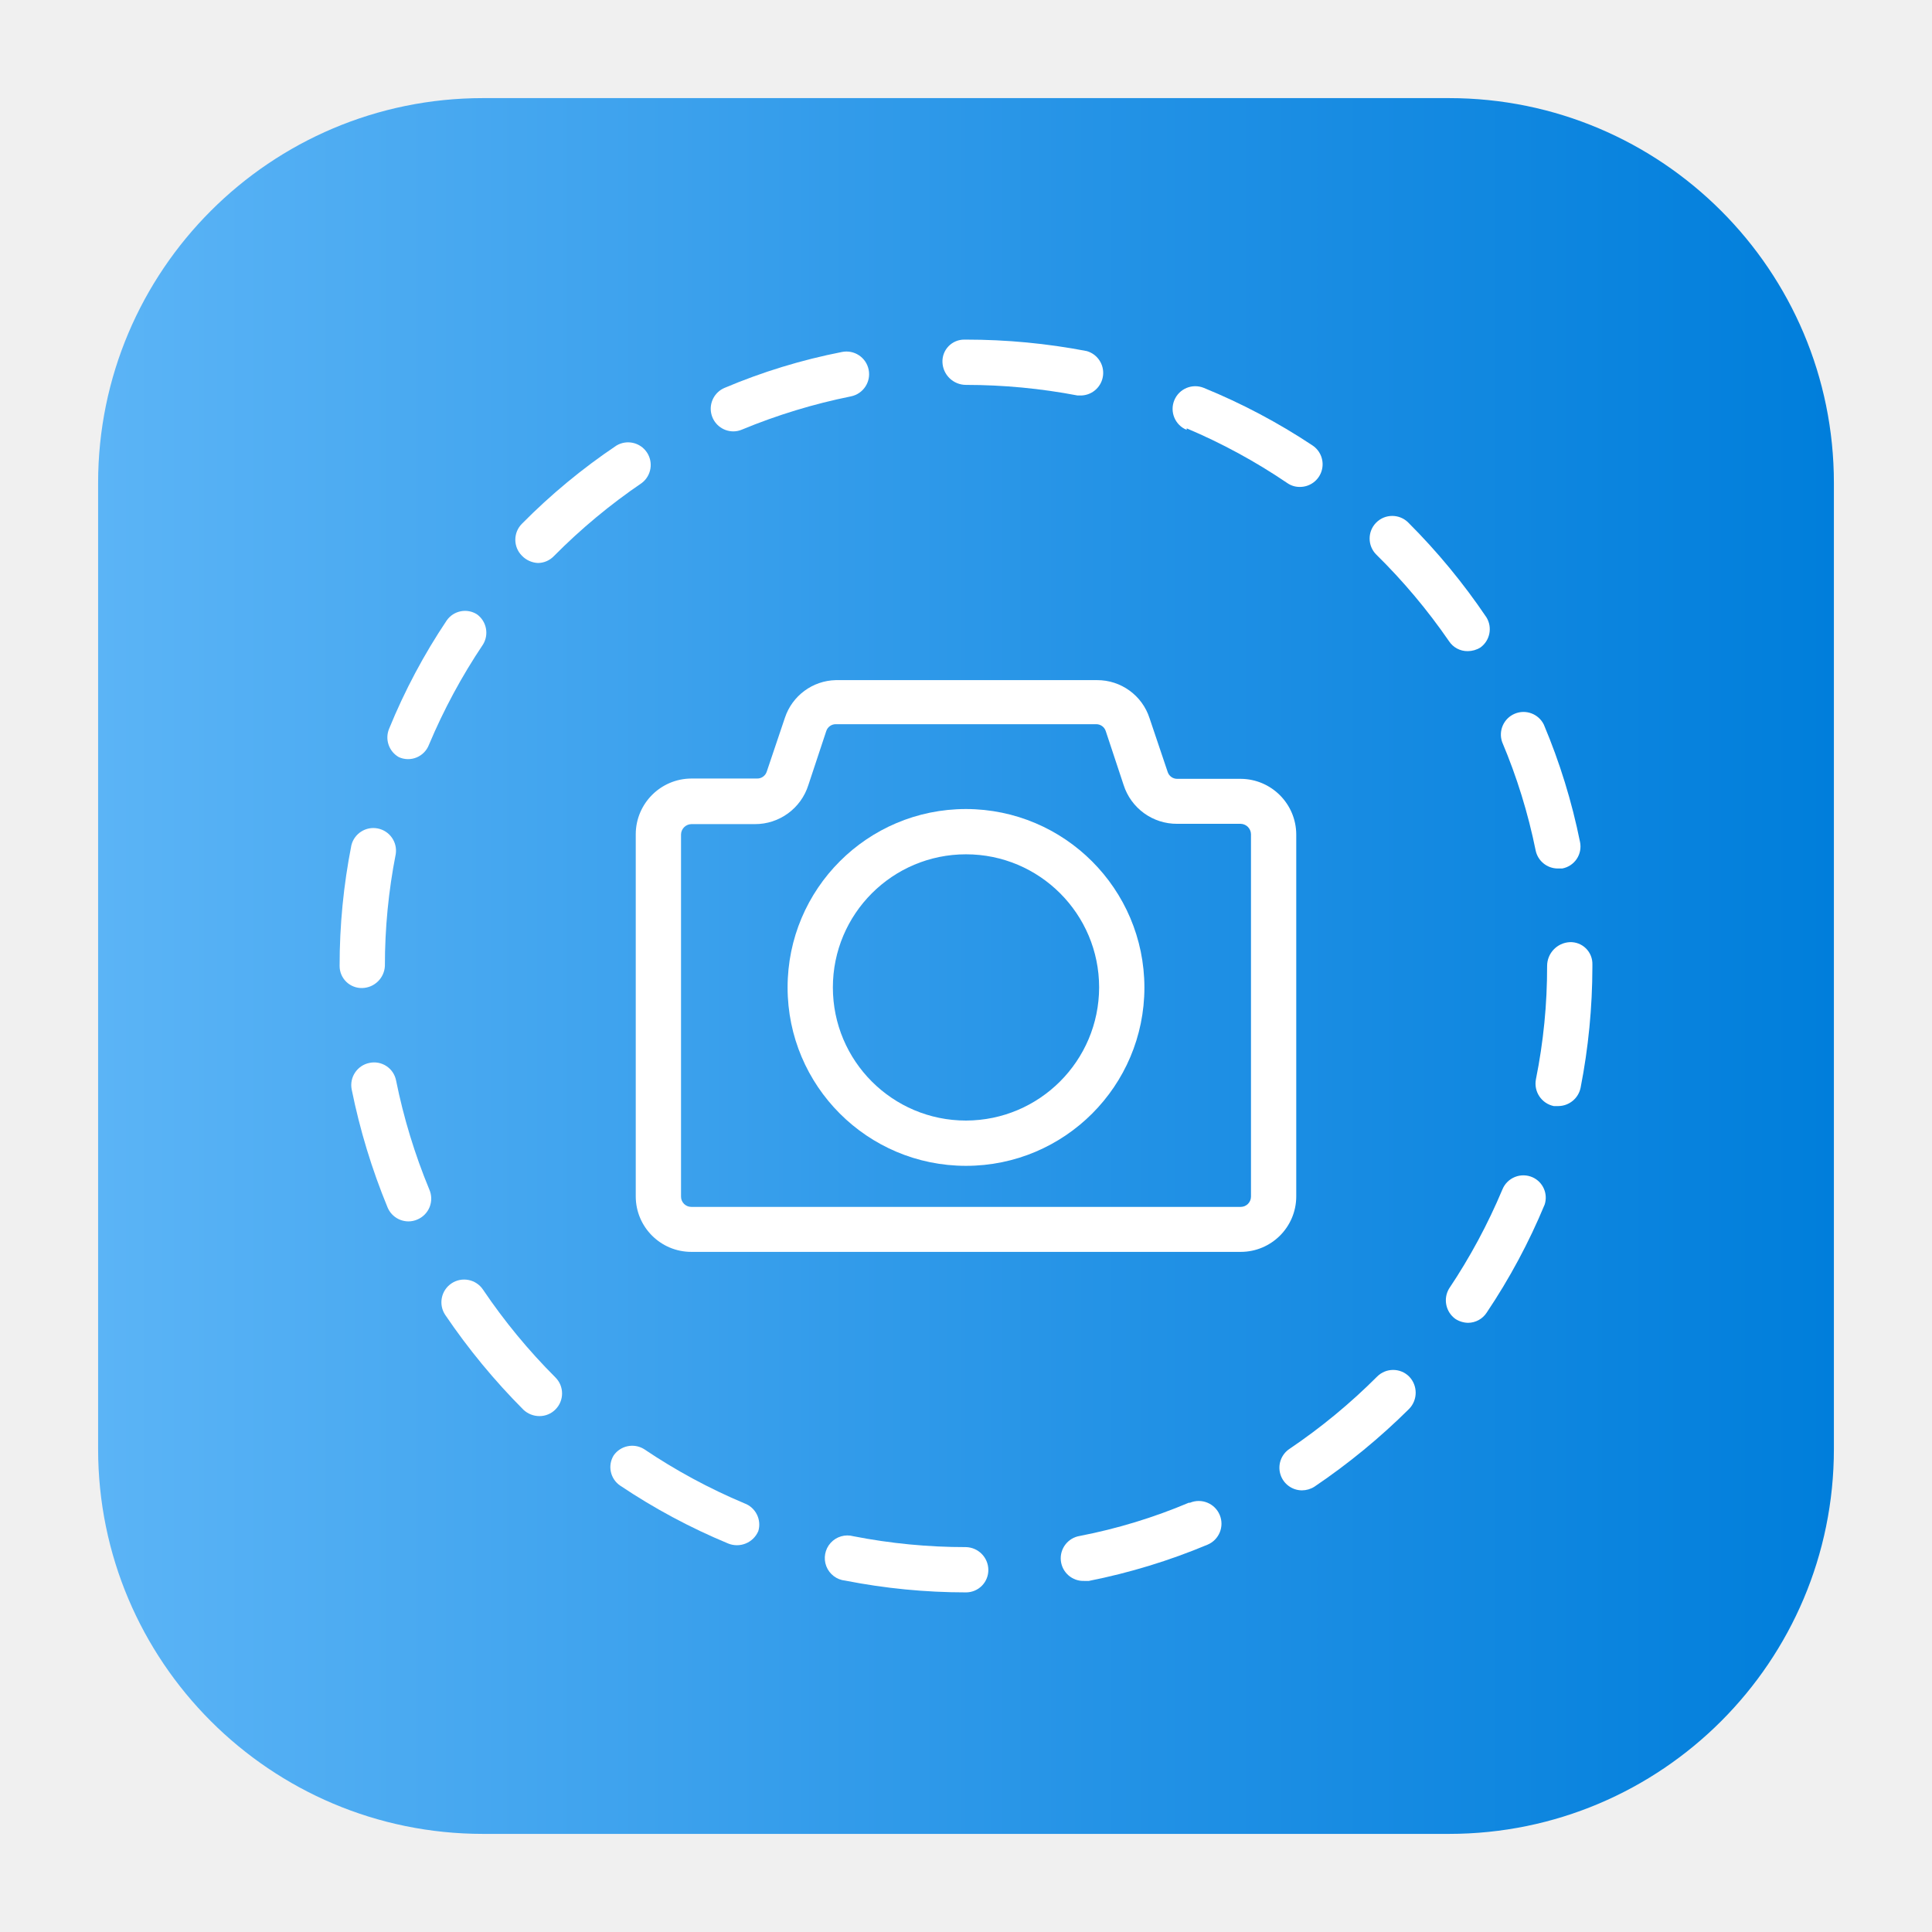
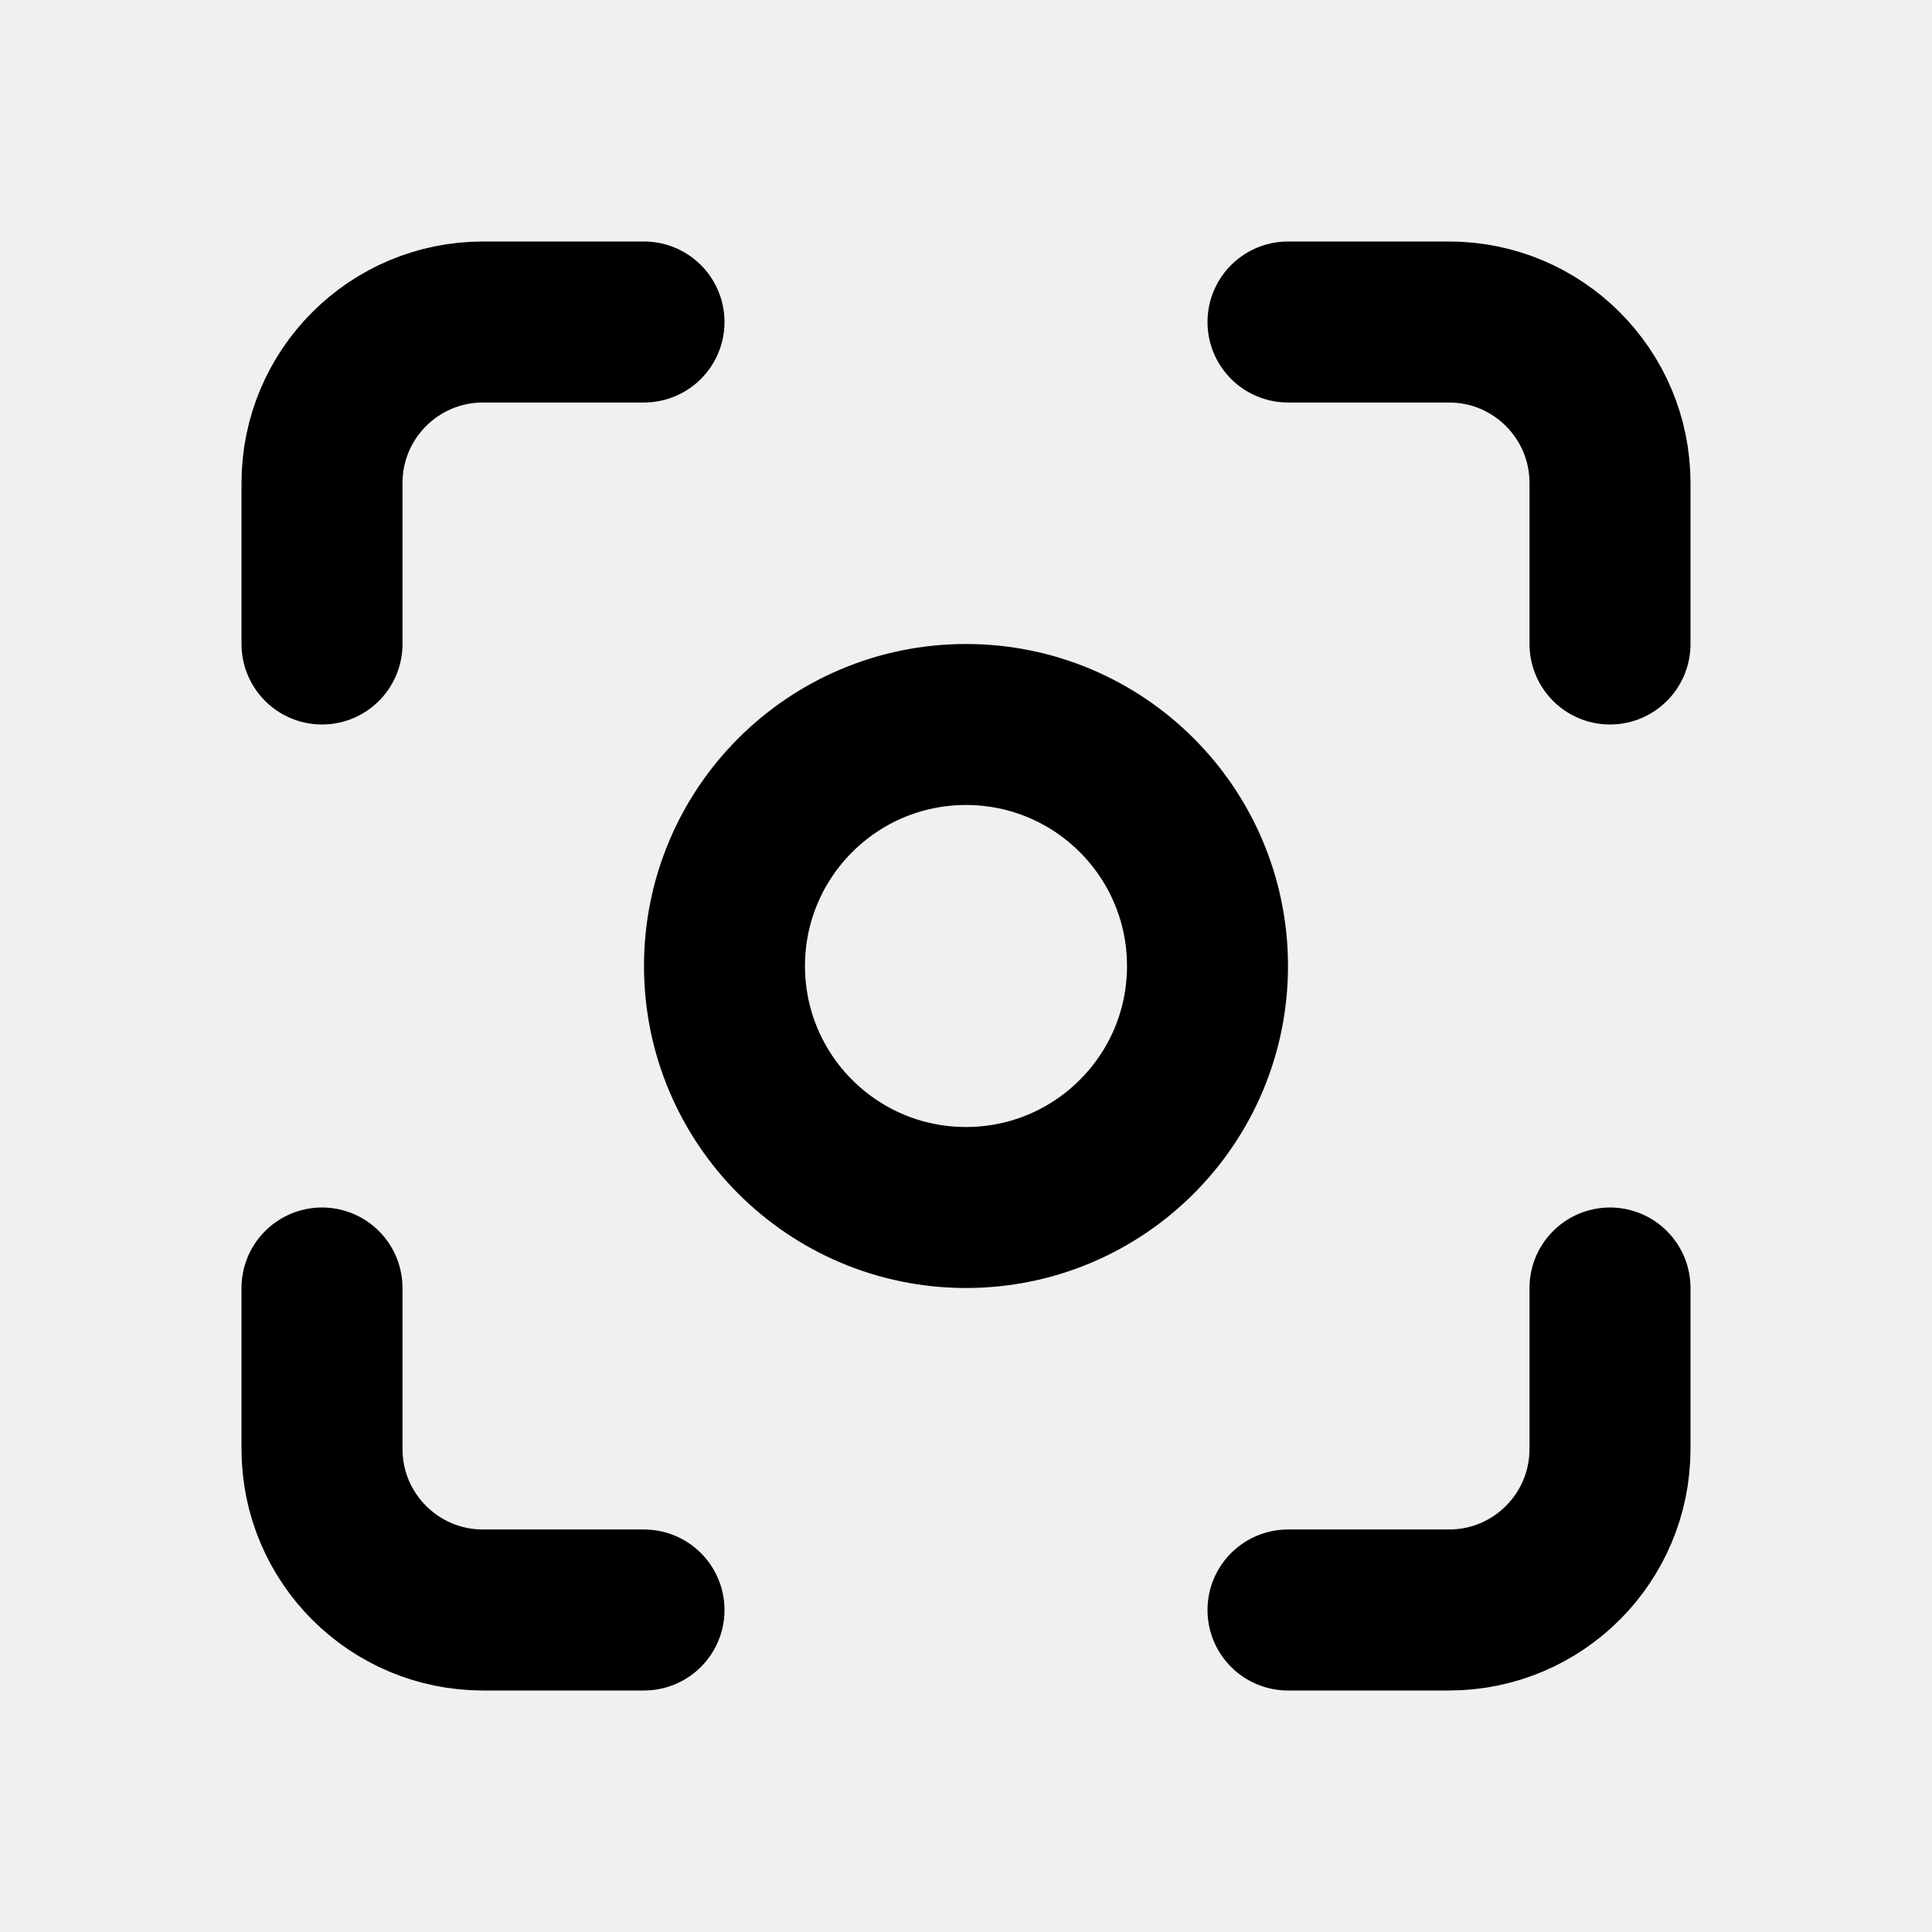
- <svg xmlns="http://www.w3.org/2000/svg" viewBox="0 0 64 64" className="w-9 h-9">
-   <linearGradient id="linear-gradient" gradientUnits="userSpaceOnUse" x1="3.25" x2="60.75" y1="32" y2="32">
-     <stop offset="0" stop-color="#5bb4f6" />
-     <stop offset=".61" stop-color="#2191e5" />
-     <stop offset="1" stop-color="#007edb" />
-   </linearGradient>
-   <g id="Layer_5" data-name="Layer 5">
-     <rect fill="url(#linear-gradient)" height="57.5" rx="12.75" width="57.5" x="3.25" y="3.25" />
-     <g fill="#fff">
-       <path d="m42.94 39.64v-12a1.85 1.85 0 0 0 -1.84-1.84h-2.1a.33.33 0 0 1 -.32-.23l-.6-1.78a1.82 1.82 0 0 0 -1.74-1.26h-8.65a1.82 1.82 0 0 0 -1.69 1.25l-.6 1.78a.33.33 0 0 1 -.32.23h-2.18a1.85 1.85 0 0 0 -1.84 1.84v12a1.84 1.84 0 0 0 1.84 1.84h18.2a1.84 1.84 0 0 0 1.84-1.83zm-1.5 0a.34.34 0 0 1 -.34.34h-18.2a.34.34 0 0 1 -.34-.34v-12a.35.35 0 0 1 .34-.34h2.1a1.85 1.85 0 0 0 1.78-1.3l.59-1.78a.33.33 0 0 1 .32-.23h8.62a.33.33 0 0 1 .32.23l.59 1.78a1.85 1.85 0 0 0 1.78 1.29h2.1a.35.35 0 0 1 .34.34z" />
-       <path d="m32 26.8a5.91 5.91 0 1 0 5.91 5.91 5.92 5.92 0 0 0 -5.91-5.91zm0 10.32a4.41 4.41 0 1 1 4.41-4.41 4.42 4.42 0 0 1 -4.41 4.41z" />
-       <path d="m17.82 18.65a.74.74 0 0 0 .53-.23 19.64 19.64 0 0 1 2.91-2.42.75.75 0 0 0 -.84-1.24 20.31 20.31 0 0 0 -3.13 2.59.75.75 0 0 0 0 1.06.79.79 0 0 0 .53.24z" />
-       <path d="m32 12.75a19.72 19.72 0 0 1 3.69.35h.15a.75.75 0 0 0 .16-1.47 21.14 21.14 0 0 0 -4-.38h-.06a.72.72 0 0 0 -.72.75.78.78 0 0 0 .78.75z" />
-       <path d="m24.29 14.29a.72.72 0 0 0 .29-.06 19.56 19.56 0 0 1 3.61-1.1.75.75 0 0 0 -.3-1.47 19.64 19.64 0 0 0 -3.89 1.19.75.75 0 0 0 .29 1.44z" />
-       <path d="m13.21 25.08a.74.74 0 0 0 1-.41 19.56 19.56 0 0 1 1.79-3.32.75.75 0 0 0 -.2-1 .74.74 0 0 0 -1 .2 20 20 0 0 0 -1.91 3.59.75.75 0 0 0 .32.94z" />
-       <path d="m50.87 28.17a.75.75 0 0 0 .73.6h.15a.74.74 0 0 0 .59-.88 20.36 20.36 0 0 0 -1.2-3.89.75.75 0 0 0 -1.38.58 18.85 18.85 0 0 1 1.11 3.59z" />
-       <path d="m48 21.24a.73.73 0 0 0 .62.33.81.81 0 0 0 .42-.12.75.75 0 0 0 .2-1 21.09 21.09 0 0 0 -2.59-3.14.75.75 0 0 0 -1.06 0 .75.75 0 0 0 0 1.06 19.63 19.63 0 0 1 2.41 2.87z" />
-       <path d="m12.75 32a19.12 19.12 0 0 1 .36-3.71.75.75 0 0 0 -1.47-.29 20.55 20.55 0 0 0 -.39 4 .73.73 0 0 0 .75.73.77.77 0 0 0 .75-.73z" />
-       <path d="m39.31 14.19a19.28 19.28 0 0 1 3.33 1.81.71.71 0 0 0 .41.13.75.75 0 0 0 .42-1.38 20.55 20.55 0 0 0 -3.59-1.9.75.75 0 1 0 -.57 1.39z" />
-       <path d="m50.77 39a.75.75 0 0 0 -1 .4 19.37 19.37 0 0 1 -1.77 3.29.76.76 0 0 0 .21 1 .8.8 0 0 0 .42.13.74.74 0 0 0 .62-.34 20.56 20.56 0 0 0 1.92-3.58.74.74 0 0 0 -.4-.9z" />
-       <path d="m39.38 49.78a18.14 18.14 0 0 1 -3.61 1.1.75.75 0 0 0 .15 1.49h.15a20.52 20.52 0 0 0 3.93-1.2.75.75 0 0 0 -.58-1.39z" />
-       <path d="m45.62 45.6a19.64 19.64 0 0 1 -2.91 2.4.75.75 0 0 0 .42 1.37.78.78 0 0 0 .41-.12 21.66 21.66 0 0 0 3.14-2.58.77.77 0 0 0 0-1.07.75.75 0 0 0 -1.06 0z" />
-       <path d="m52 31.21a.79.79 0 0 0 -.75.79 18.78 18.78 0 0 1 -.37 3.75.76.76 0 0 0 .59.89h.15a.76.76 0 0 0 .74-.61 21 21 0 0 0 .39-4v-.08a.72.72 0 0 0 -.75-.74z" />
-       <path d="m24.66 49.8a19.37 19.37 0 0 1 -3.33-1.8.75.75 0 0 0 -1 .21.74.74 0 0 0 .21 1 20.56 20.56 0 0 0 3.58 1.92.77.77 0 0 0 1-.41.75.75 0 0 0 -.46-.92z" />
-       <path d="m32 51.25a19.33 19.33 0 0 1 -3.73-.36.75.75 0 1 0 -.27 1.47 20.75 20.75 0 0 0 4 .39.74.74 0 0 0 .74-.75.76.76 0 0 0 -.74-.75z" />
-       <path d="m16 42.72a.75.75 0 0 0 -1.25.84 21.61 21.61 0 0 0 2.59 3.14.77.77 0 0 0 .53.21.74.74 0 0 0 .53-.22.75.75 0 0 0 0-1.06 19.64 19.64 0 0 1 -2.4-2.91z" />
-       <path d="m13.12 35.79a.74.74 0 0 0 -.88-.58.75.75 0 0 0 -.59.88 21.3 21.3 0 0 0 1.19 3.91.75.75 0 0 0 .69.46.72.72 0 0 0 .29-.06.75.75 0 0 0 .4-1 19.56 19.56 0 0 1 -1.1-3.61z" />
-     </g>
-   </g>
+ <svg xmlns="http://www.w3.org/2000/svg" class="icon icon-tabler icon-tabler-capture" width="24" height="24" viewBox="0 0 24 24" stroke-width="2" stroke="currentColor" fill="none" stroke-linecap="round" stroke-linejoin="round">
+   <path stroke="none" d="M0 0h24v24H0z" fill="none" />
+   <path d="M4 8v-2a2 2 0 0 1 2 -2h2" />
+   <path d="M4 16v2a2 2 0 0 0 2 2h2" />
+   <path d="M16 4h2a2 2 0 0 1 2 2v2" />
+   <path d="M16 20h2a2 2 0 0 0 2 -2v-2" />
+   <path d="M12 12m-3 0a3 3 0 1 0 6 0a3 3 0 1 0 -6 0" />
</svg>
